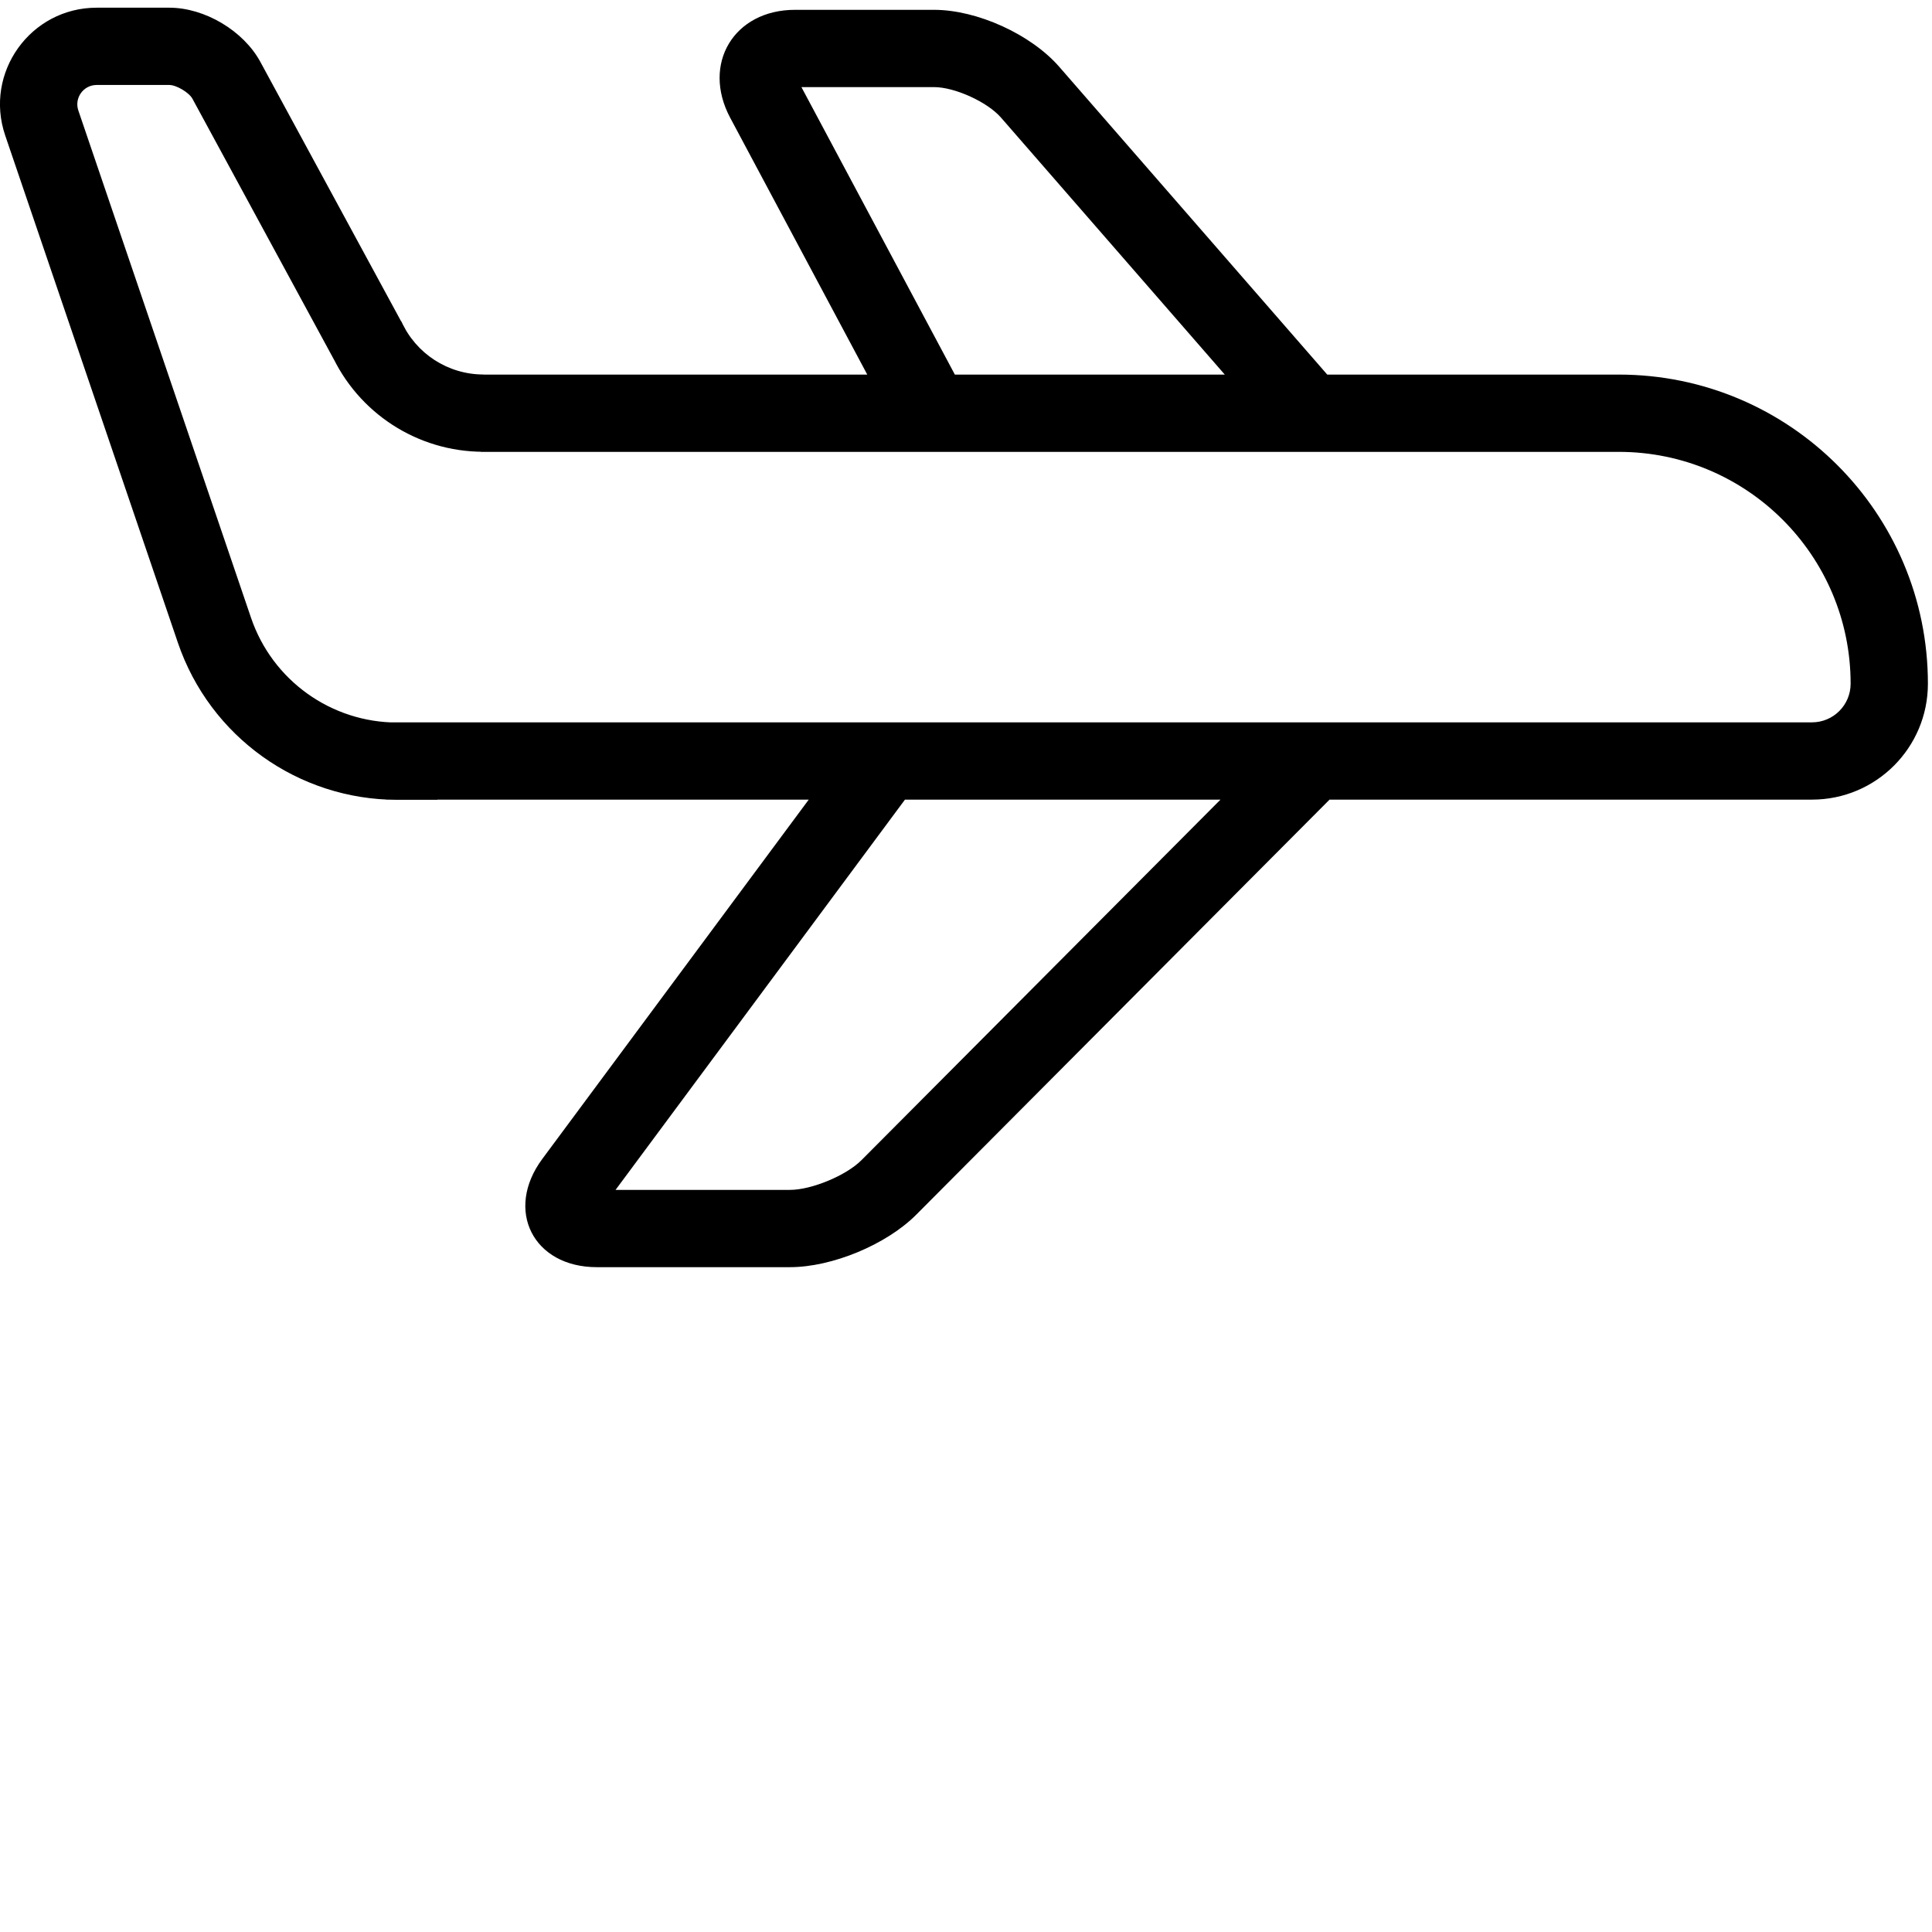
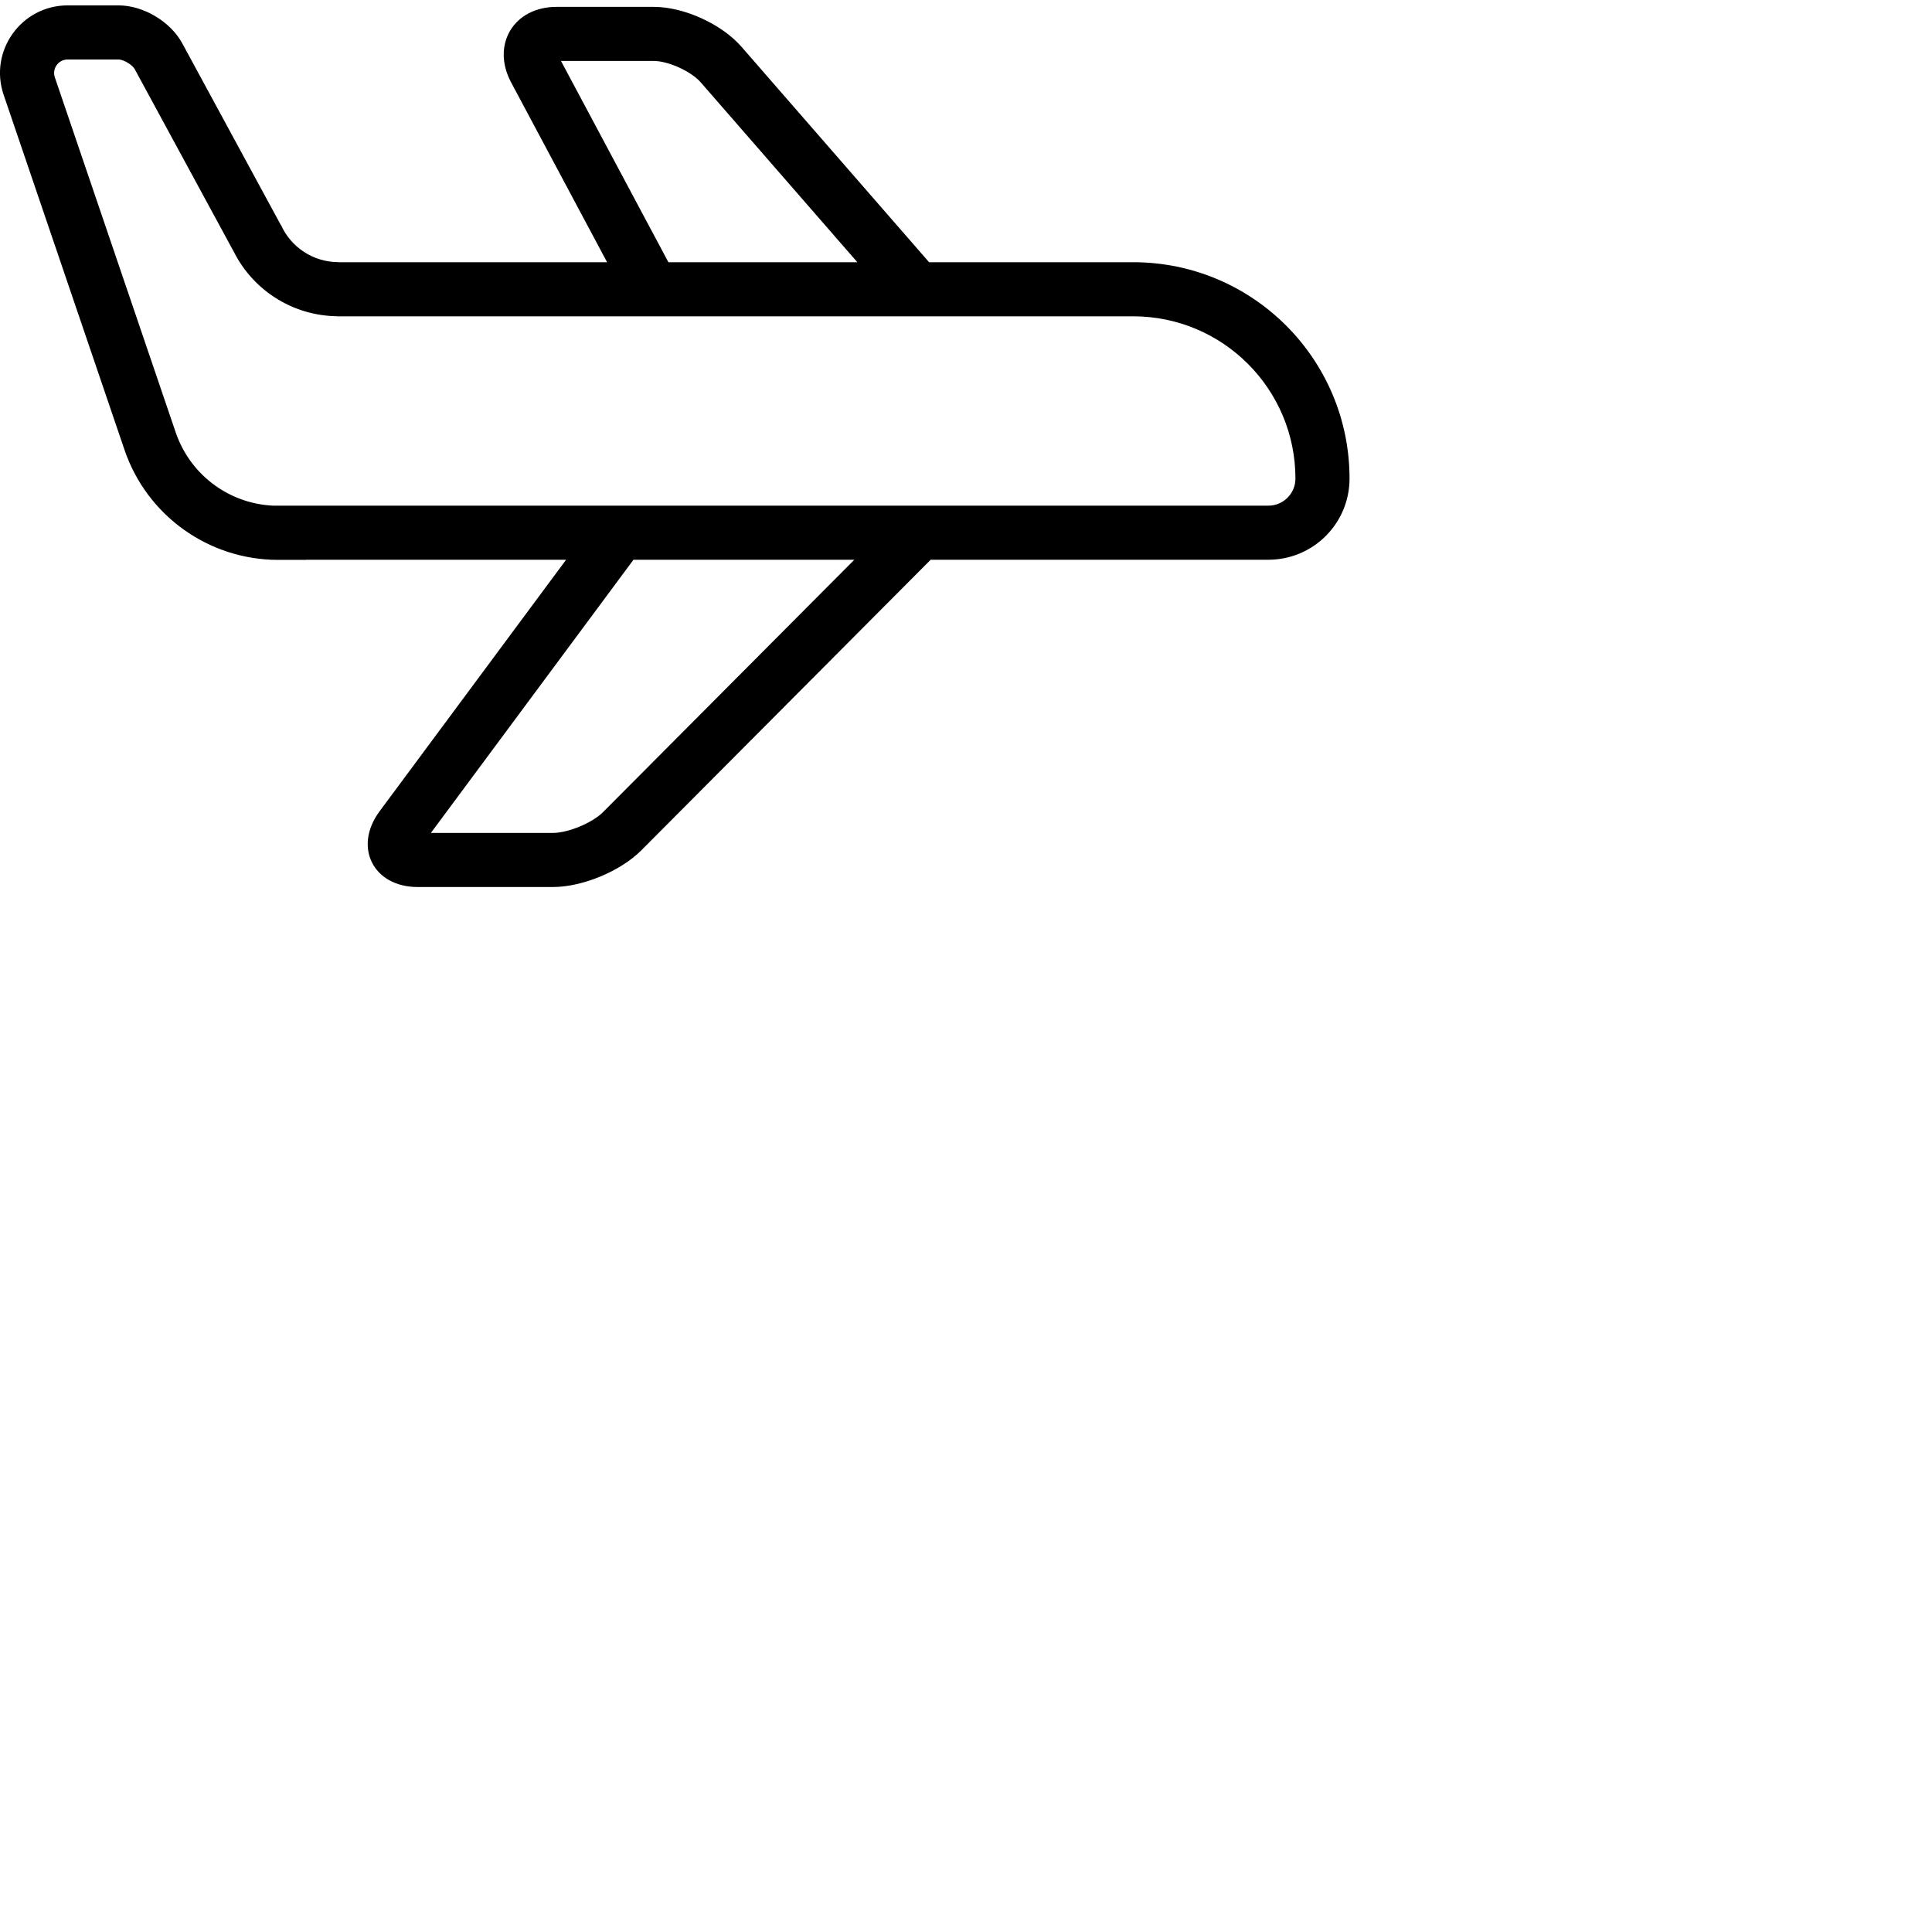
<svg xmlns="http://www.w3.org/2000/svg" fill="#000000" width="800px" height="800px" viewBox="0 0 1024 1024">
-   <path d="M 495.078 46.169 c 10.972 0 28.239 7.86 35.452 16.137 l 148.619 170.675 l 30.89 -26.898 l -148.623 -170.68 c -14.995 -17.209 -43.523 -30.194 -66.338 -30.194 H 421.35 c -32.358 0 -49.57 28.677 -34.327 57.222 l 87.458 163.866 l 36.135 -19.286 l -85.844 -160.843 h 70.305 z M 481.227 421.68 l -32.901 -24.397 l -160.901 216.986 c -20.086 27.094 -4.85 57.357 28.872 57.357 h 102.4 c 22.342 0 51.147 -11.969 66.911 -27.8 L 704.57 423.933 l -29.025 -28.902 l -218.962 219.894 c -8.077 8.112 -26.438 15.741 -37.886 15.741 h -92.438 l 154.969 -208.985 z M 254.855 239.498 h 603.136 c 67.865 0 122.88 55.015 122.88 122.88 c 0 11.309 -9.171 20.48 -20.48 20.48 H 204.679 v 40.96 h 755.712 c 33.931 0 61.44 -27.509 61.44 -61.44 c 0 -90.486 -73.354 -163.84 -163.84 -163.84 H 254.855 v 40.96 z M 231.815 382.96 h -21.207 c -35.069 0 -66.25 -22.322 -77.556 -55.519 L 41.528 58.582 c -2.259 -6.639 2.683 -13.542 9.694 -13.542 h 38.523 c 3.754 0 10.456 3.989 12.25 7.294 l 77.135 142.177 l 36.003 -19.533 l -77.138 -142.182 c -8.961 -16.506 -29.477 -28.716 -48.25 -28.716 H 51.222 c -35.077 0 -59.768 34.488 -48.47 67.698 l 91.526 268.865 c 16.959 49.795 63.728 83.277 116.33 83.277 h 21.207 v -40.96 z M 256.292 198.494 c -18.981 0 -35.919 -11.167 -43.573 -28.177 l -37.353 16.807 c 14.21 31.581 45.681 52.33 80.925 52.33 v -40.96 z" />
+   <path d="M 346.555 32.318 c 7.68 0 19.767 5.502 24.816 11.296 l 104.033 119.472 l 21.623 -18.829 l -104.036 -119.476 c -10.496 -12.046 -30.466 -21.136 -46.437 -21.136 H 294.945 c -22.651 0 -34.699 20.074 -24.029 40.055 l 61.221 114.706 l 25.294 -13.5 l -60.091 -112.59 h 49.214 z M 336.859 295.176 l -23.031 -17.078 l -112.631 151.89 c -14.06 18.966 -3.395 40.15 20.21 40.15 h 71.68 c 15.639 0 35.803 -8.378 46.838 -19.46 L 493.199 296.753 l -20.317 -20.231 l -153.273 153.926 c -5.654 5.678 -18.507 11.019 -26.52 11.019 h -64.707 l 108.478 -146.29 z M 178.399 167.649 h 422.195 c 47.505 0 86.016 38.511 86.016 86.016 c 0 7.916 -6.42 14.336 -14.336 14.336 H 143.275 v 28.672 h 528.998 c 23.752 0 43.008 -19.256 43.008 -43.008 c 0 -63.34 -51.348 -114.688 -114.688 -114.688 H 178.399 v 28.672 z M 162.27 268.072 h -14.845 c -24.548 0 -46.375 -15.625 -54.289 -38.863 L 29.07 41.007 c -1.581 -4.647 1.878 -9.479 6.786 -9.479 h 26.966 c 2.628 0 7.319 2.792 8.575 5.106 l 53.995 99.524 l 25.202 -13.673 l -53.997 -99.527 c -6.273 -11.554 -20.634 -20.101 -33.775 -20.101 H 35.855 c -24.554 0 -41.838 24.142 -33.929 47.389 l 64.068 188.206 c 11.871 34.856 44.61 58.294 81.431 58.294 h 14.845 v -28.672 z M 179.404 138.946 c -13.287 0 -25.143 -7.817 -30.501 -19.724 l -26.147 11.765 c 9.947 22.107 31.977 36.631 56.648 36.631 v -28.672 z" />
</svg>
